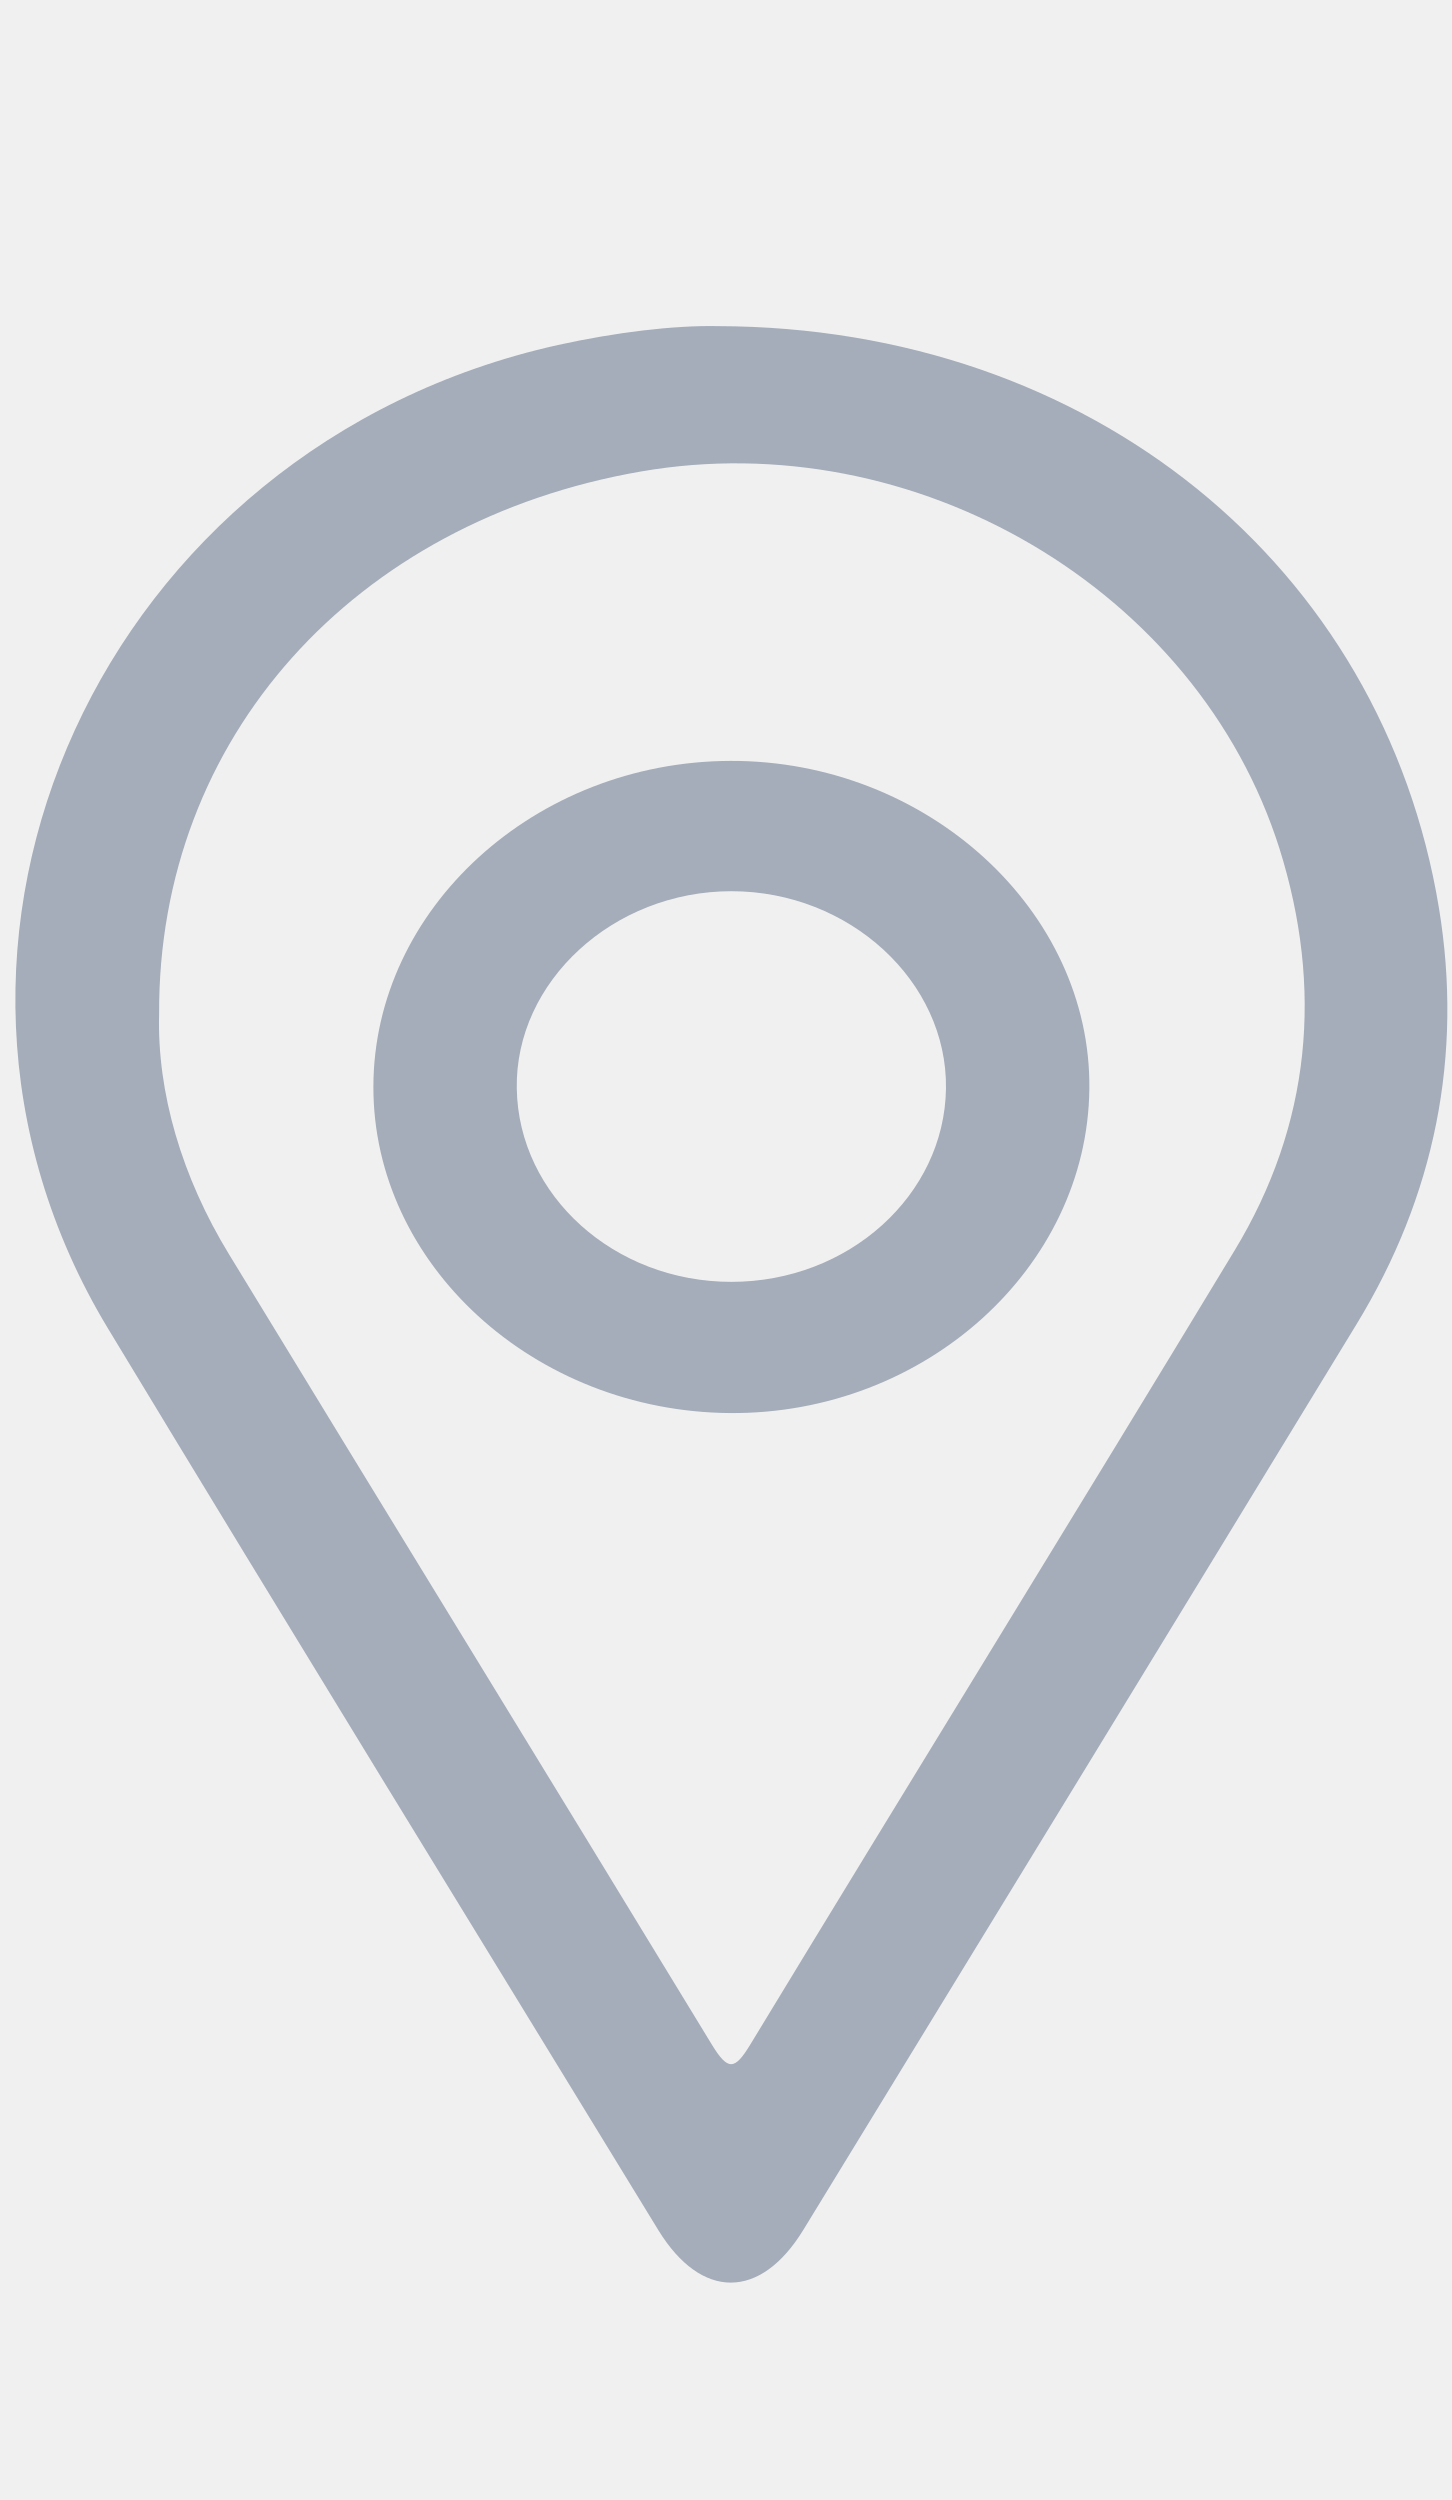
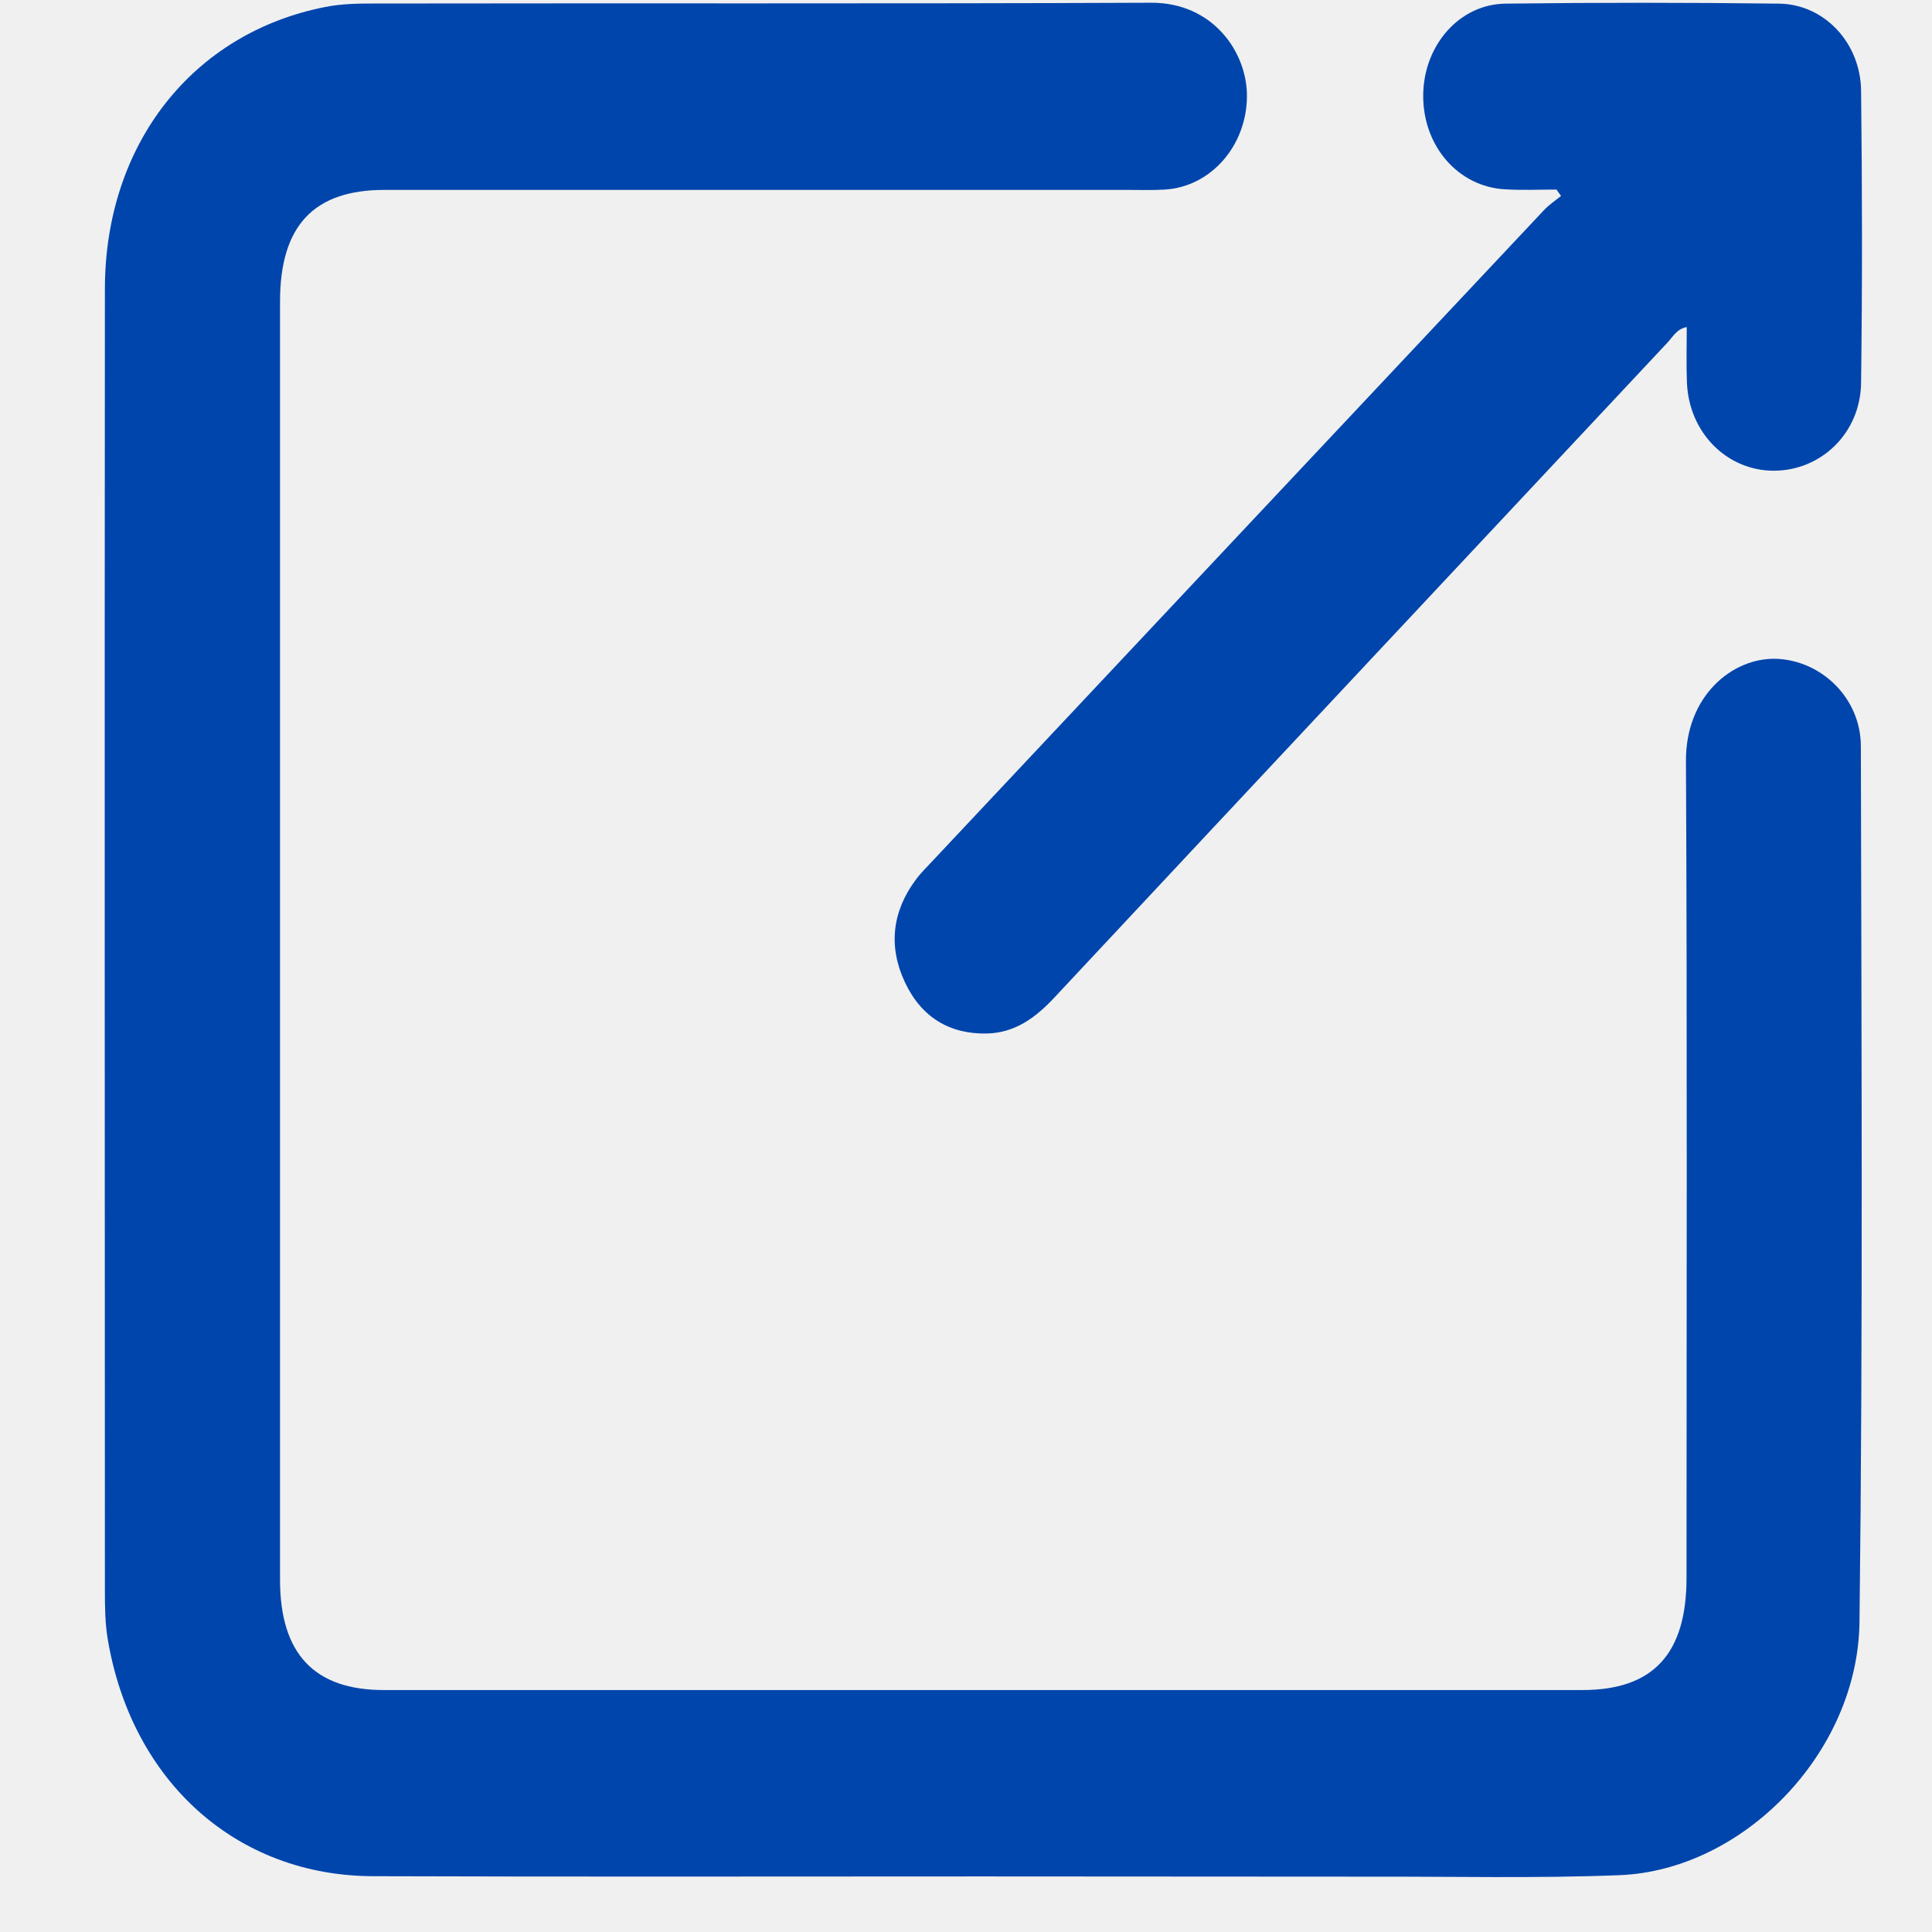
- <svg xmlns="http://www.w3.org/2000/svg" width="18" height="31" viewBox="0 0 18 31" fill="none">
-   <g clip-path="url(#clip0_604_43)">
-     <path d="M8.9 4.044C13.524 4.055 17.143 7.007 17.843 11.26C18.143 13.085 17.795 14.829 16.817 16.427C14.535 20.172 12.25 23.91 9.961 27.651C9.429 28.521 8.698 28.521 8.166 27.658C5.888 23.931 3.599 20.212 1.34 16.475C-1.552 11.691 1.272 5.536 6.918 4.278C7.634 4.121 8.35 4.033 8.9 4.044ZM1.973 12.573C1.947 13.549 2.254 14.595 2.842 15.557C4.832 18.823 6.836 22.081 8.825 25.35C9.028 25.683 9.11 25.672 9.305 25.35C11.298 22.066 13.318 18.797 15.307 15.509C16.259 13.94 16.408 12.251 15.865 10.521C14.846 7.306 11.347 5.255 7.945 5.847C4.397 6.462 1.958 9.142 1.973 12.573Z" fill="#A5ADBA" />
-     <path d="M4.63 13.475C4.633 11.266 6.636 9.442 9.058 9.435C11.494 9.428 13.534 11.293 13.508 13.505C13.482 15.722 11.468 17.539 9.054 17.522C6.621 17.505 4.626 15.677 4.63 13.475ZM9.069 11.051C7.605 11.051 6.385 12.172 6.408 13.499C6.43 14.825 7.617 15.895 9.069 15.895C10.521 15.895 11.711 14.822 11.73 13.499C11.749 12.169 10.532 11.051 9.069 11.051Z" fill="#A5ADBA" />
+ <svg xmlns="http://www.w3.org/2000/svg" width="17" height="17" viewBox="0 0 17 17" fill="none">
+   <g clip-path="url(#clip0_802_445)">
+     <path d="M8.651 16.511C6.863 16.511 5.074 16.515 3.287 16.509C2.086 16.508 1.16 15.68 0.948 14.424C0.925 14.287 0.923 14.142 0.923 14.001C0.922 10.184 0.92 6.365 0.923 2.544C0.923 1.271 1.693 0.29 2.864 0.061C3 0.034 3.14 0.031 3.279 0.031C5.562 0.027 7.845 0.034 10.13 0.024C10.673 0.022 10.977 0.461 10.972 0.853C10.967 1.285 10.654 1.643 10.251 1.668C10.142 1.675 10.034 1.671 9.925 1.671C7.744 1.671 5.564 1.671 3.383 1.671C2.76 1.671 2.464 1.987 2.464 2.654C2.464 6.402 2.464 10.15 2.464 13.9C2.464 14.551 2.765 14.871 3.377 14.871C6.892 14.871 10.408 14.871 13.924 14.871C14.546 14.871 14.84 14.553 14.84 13.884C14.84 11.489 14.847 9.092 14.835 6.697C14.832 6.12 15.247 5.785 15.629 5.797C16.026 5.811 16.372 6.141 16.374 6.564C16.379 9.134 16.393 11.704 16.362 14.274C16.347 15.426 15.336 16.458 14.249 16.5C13.513 16.529 12.775 16.511 12.039 16.513C10.911 16.513 9.781 16.511 8.651 16.511Z" fill="#0045AC" />
+     <path d="M13.696 1.668C13.545 1.668 13.395 1.675 13.246 1.666C12.831 1.645 12.52 1.285 12.523 0.838C12.526 0.403 12.837 0.038 13.246 0.032C14.05 0.022 14.852 0.022 15.656 0.032C16.052 0.038 16.371 0.376 16.376 0.798C16.386 1.655 16.387 2.511 16.376 3.368C16.371 3.812 16.022 4.144 15.603 4.142C15.193 4.139 14.864 3.807 14.844 3.373C14.837 3.213 14.842 3.052 14.842 2.878C14.755 2.893 14.718 2.966 14.672 3.015C12.875 4.934 11.077 6.852 9.282 8.773C9.115 8.953 8.933 9.088 8.685 9.094C8.359 9.101 8.109 8.954 7.963 8.644C7.814 8.328 7.851 8.019 8.058 7.741C8.102 7.681 8.157 7.628 8.208 7.573C9.998 5.666 11.79 3.76 13.582 1.853C13.628 1.803 13.684 1.766 13.736 1.724C13.722 1.706 13.709 1.687 13.696 1.668Z" fill="#0045AC" />
  </g>
  <defs>
-     <clipPath id="clip0_604_43">
-       <rect width="17.757" height="31" fill="white" transform="translate(0.19043)" />
+     <clipPath id="clip0_802_445">
+       <rect width="15.462" height="16.493" fill="white" transform="translate(0.921875 0.0235596)" />
    </clipPath>
  </defs>
</svg>
